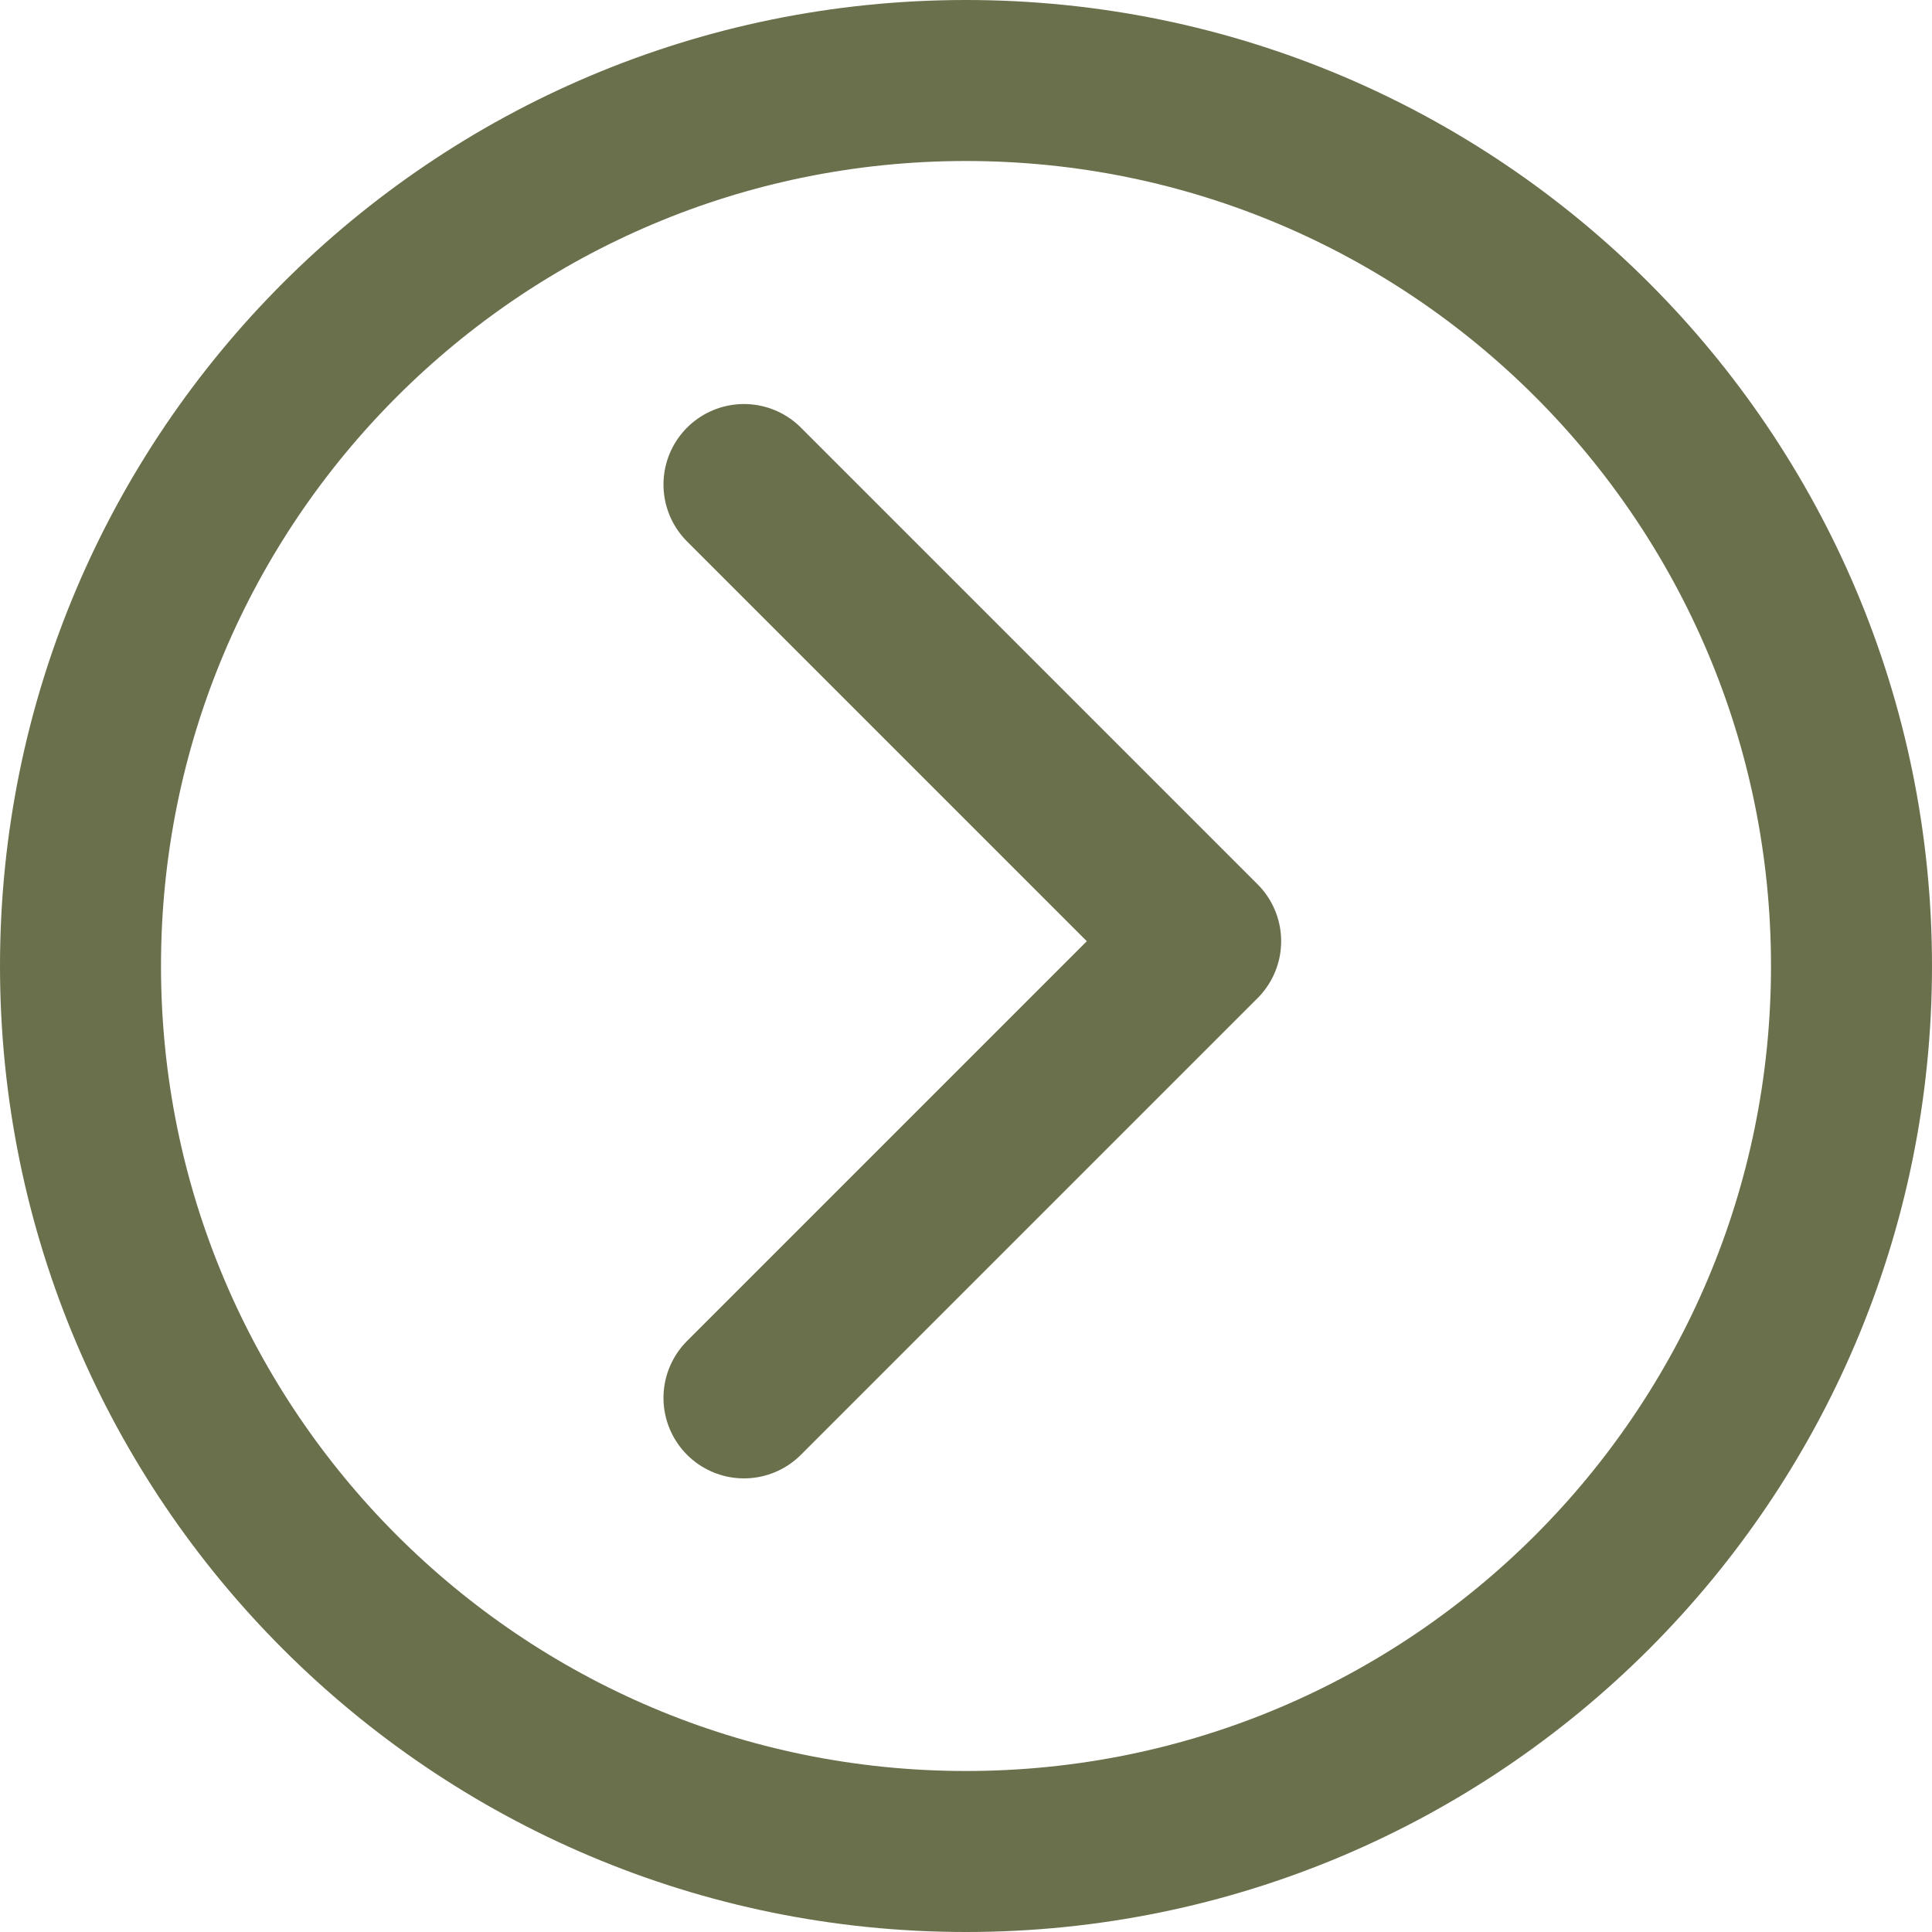
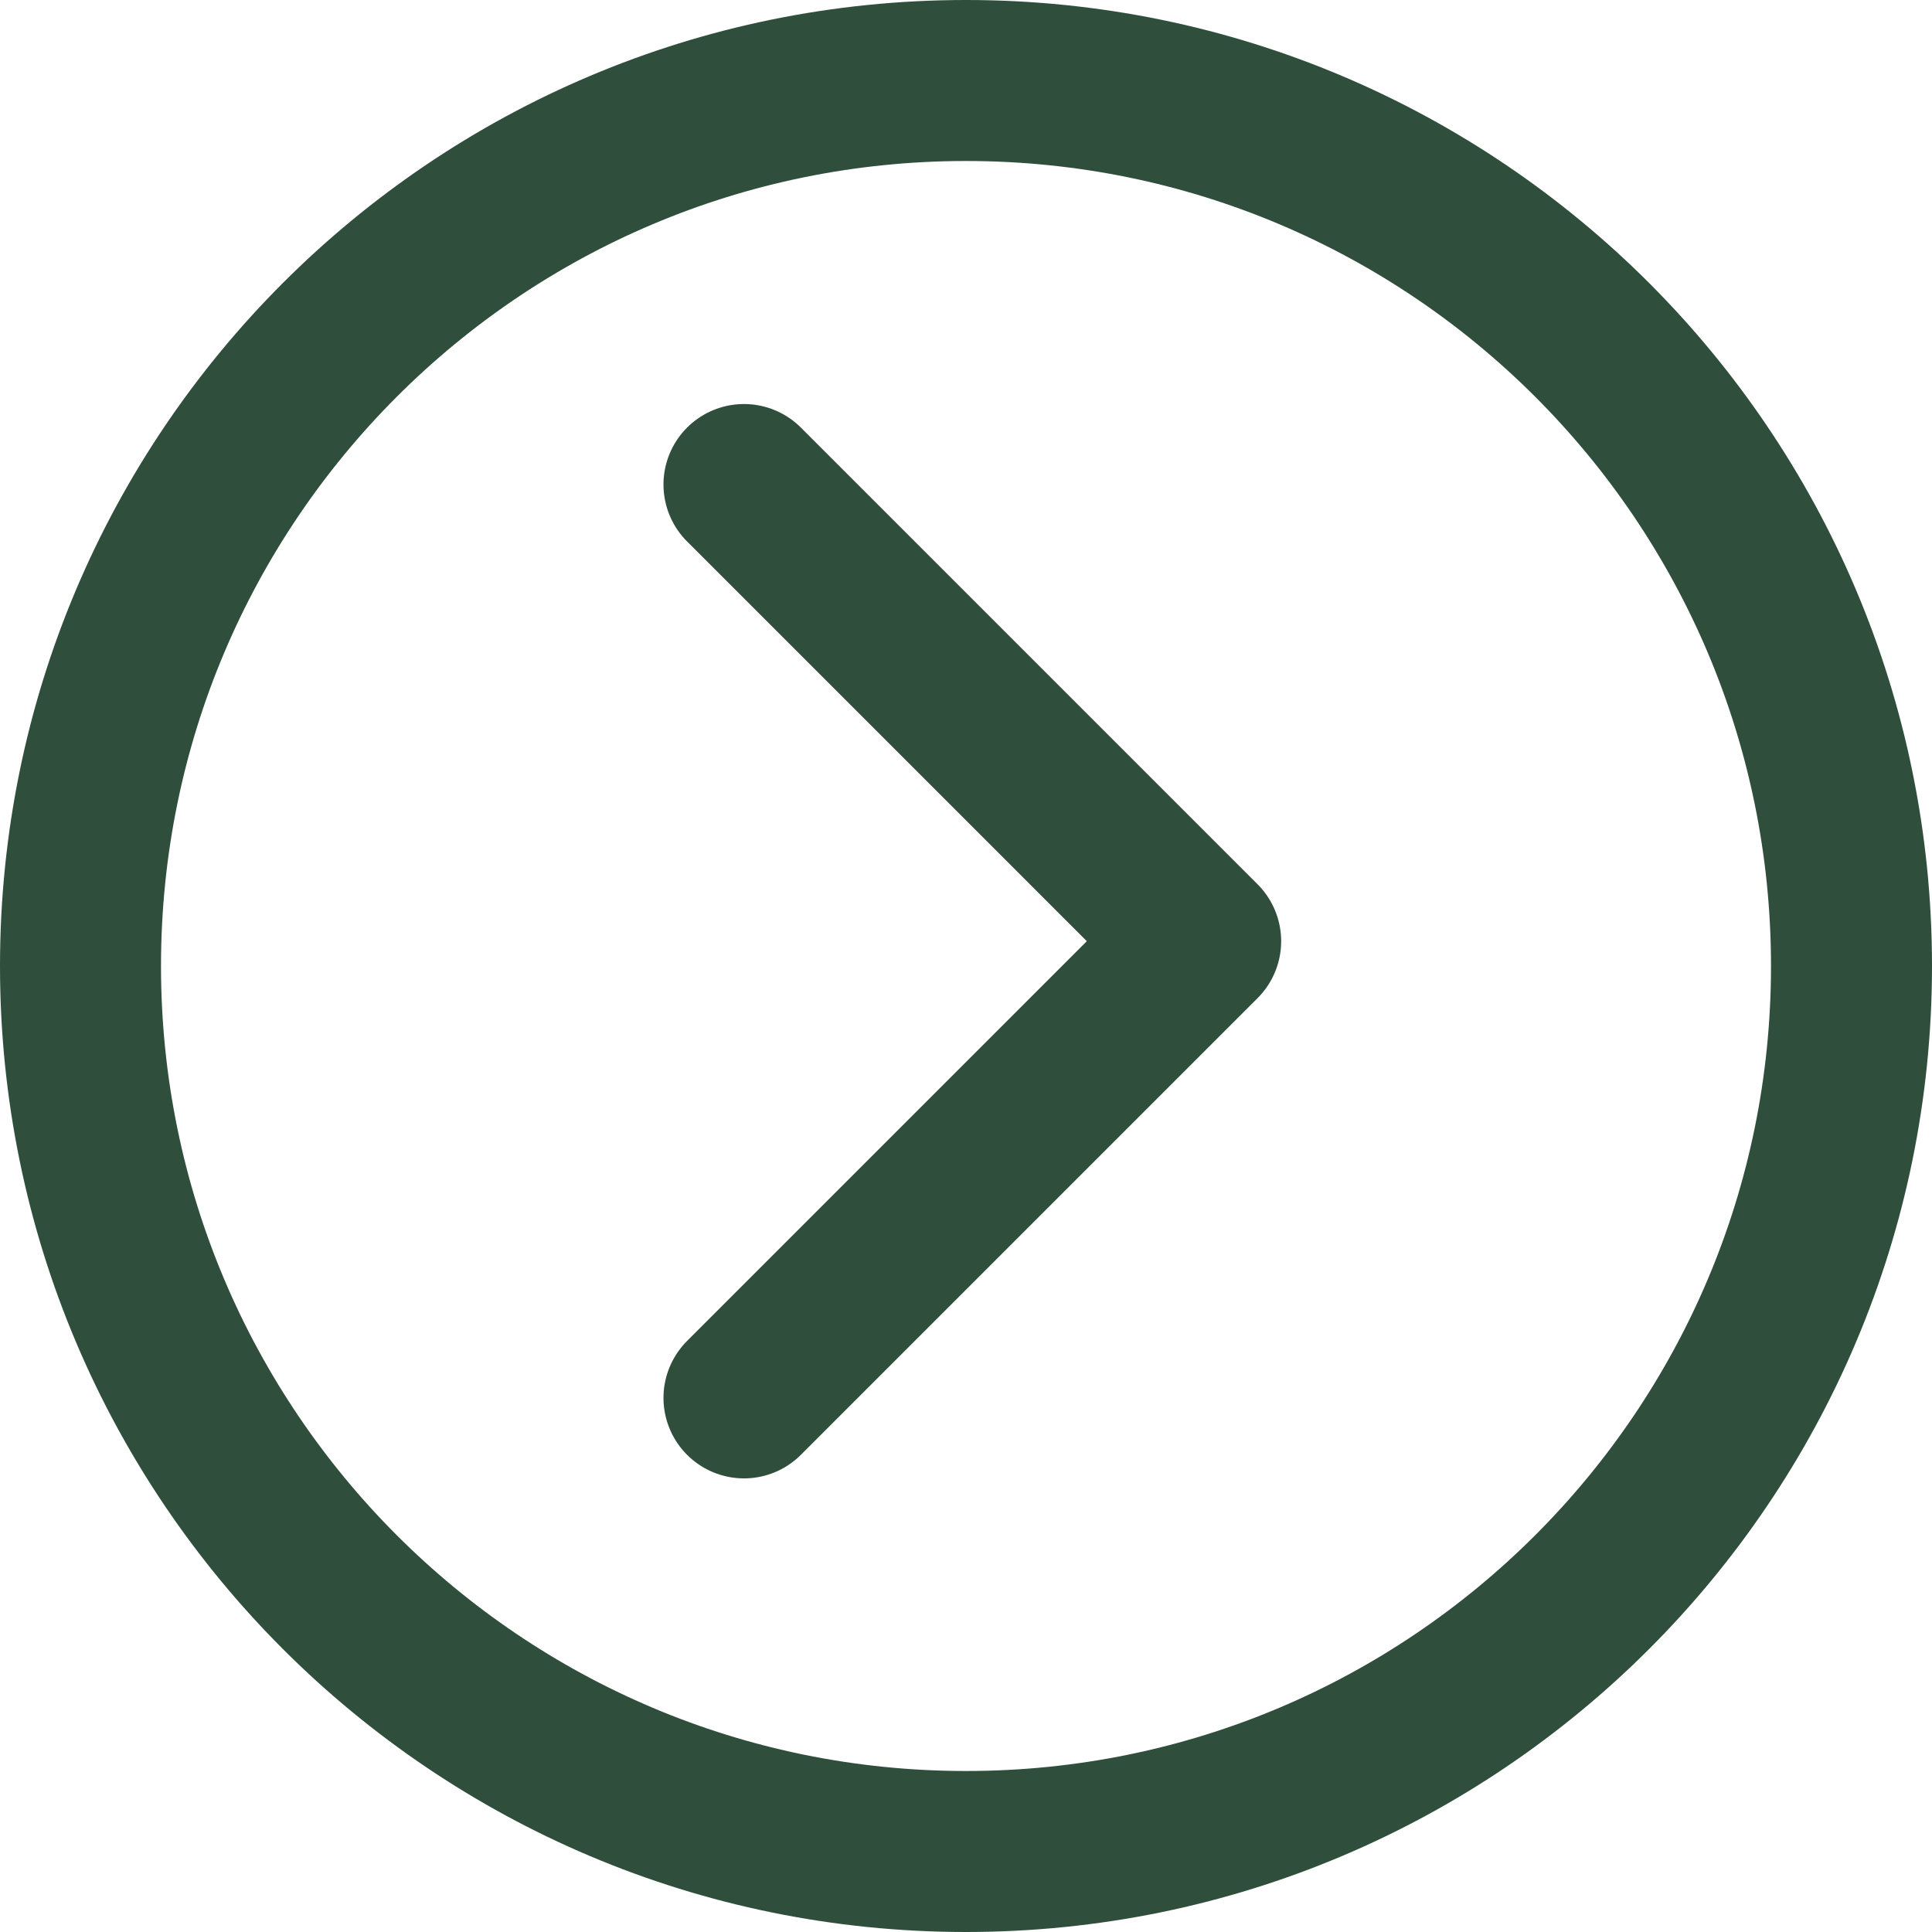
<svg xmlns="http://www.w3.org/2000/svg" width="24" height="24" viewBox="0 0 24 24" fill="none">
-   <circle cx="12" cy="12" r="11" stroke="#6A704C" stroke-width="2" fill="none" />
-   <path d="M9.242 17.365L14.915 11.692L9.242 6.019" stroke="#6A704C" stroke-width="2" stroke-linecap="round" stroke-linejoin="round" />
+   <circle cx="12" cy="12" r="11" stroke="#304E3C" stroke-width="2" fill="none" />
+   <path d="M9.242 17.365L14.915 11.692L9.242 6.019" stroke="#304E3C" stroke-width="2" stroke-linecap="round" stroke-linejoin="round" />
</svg>
